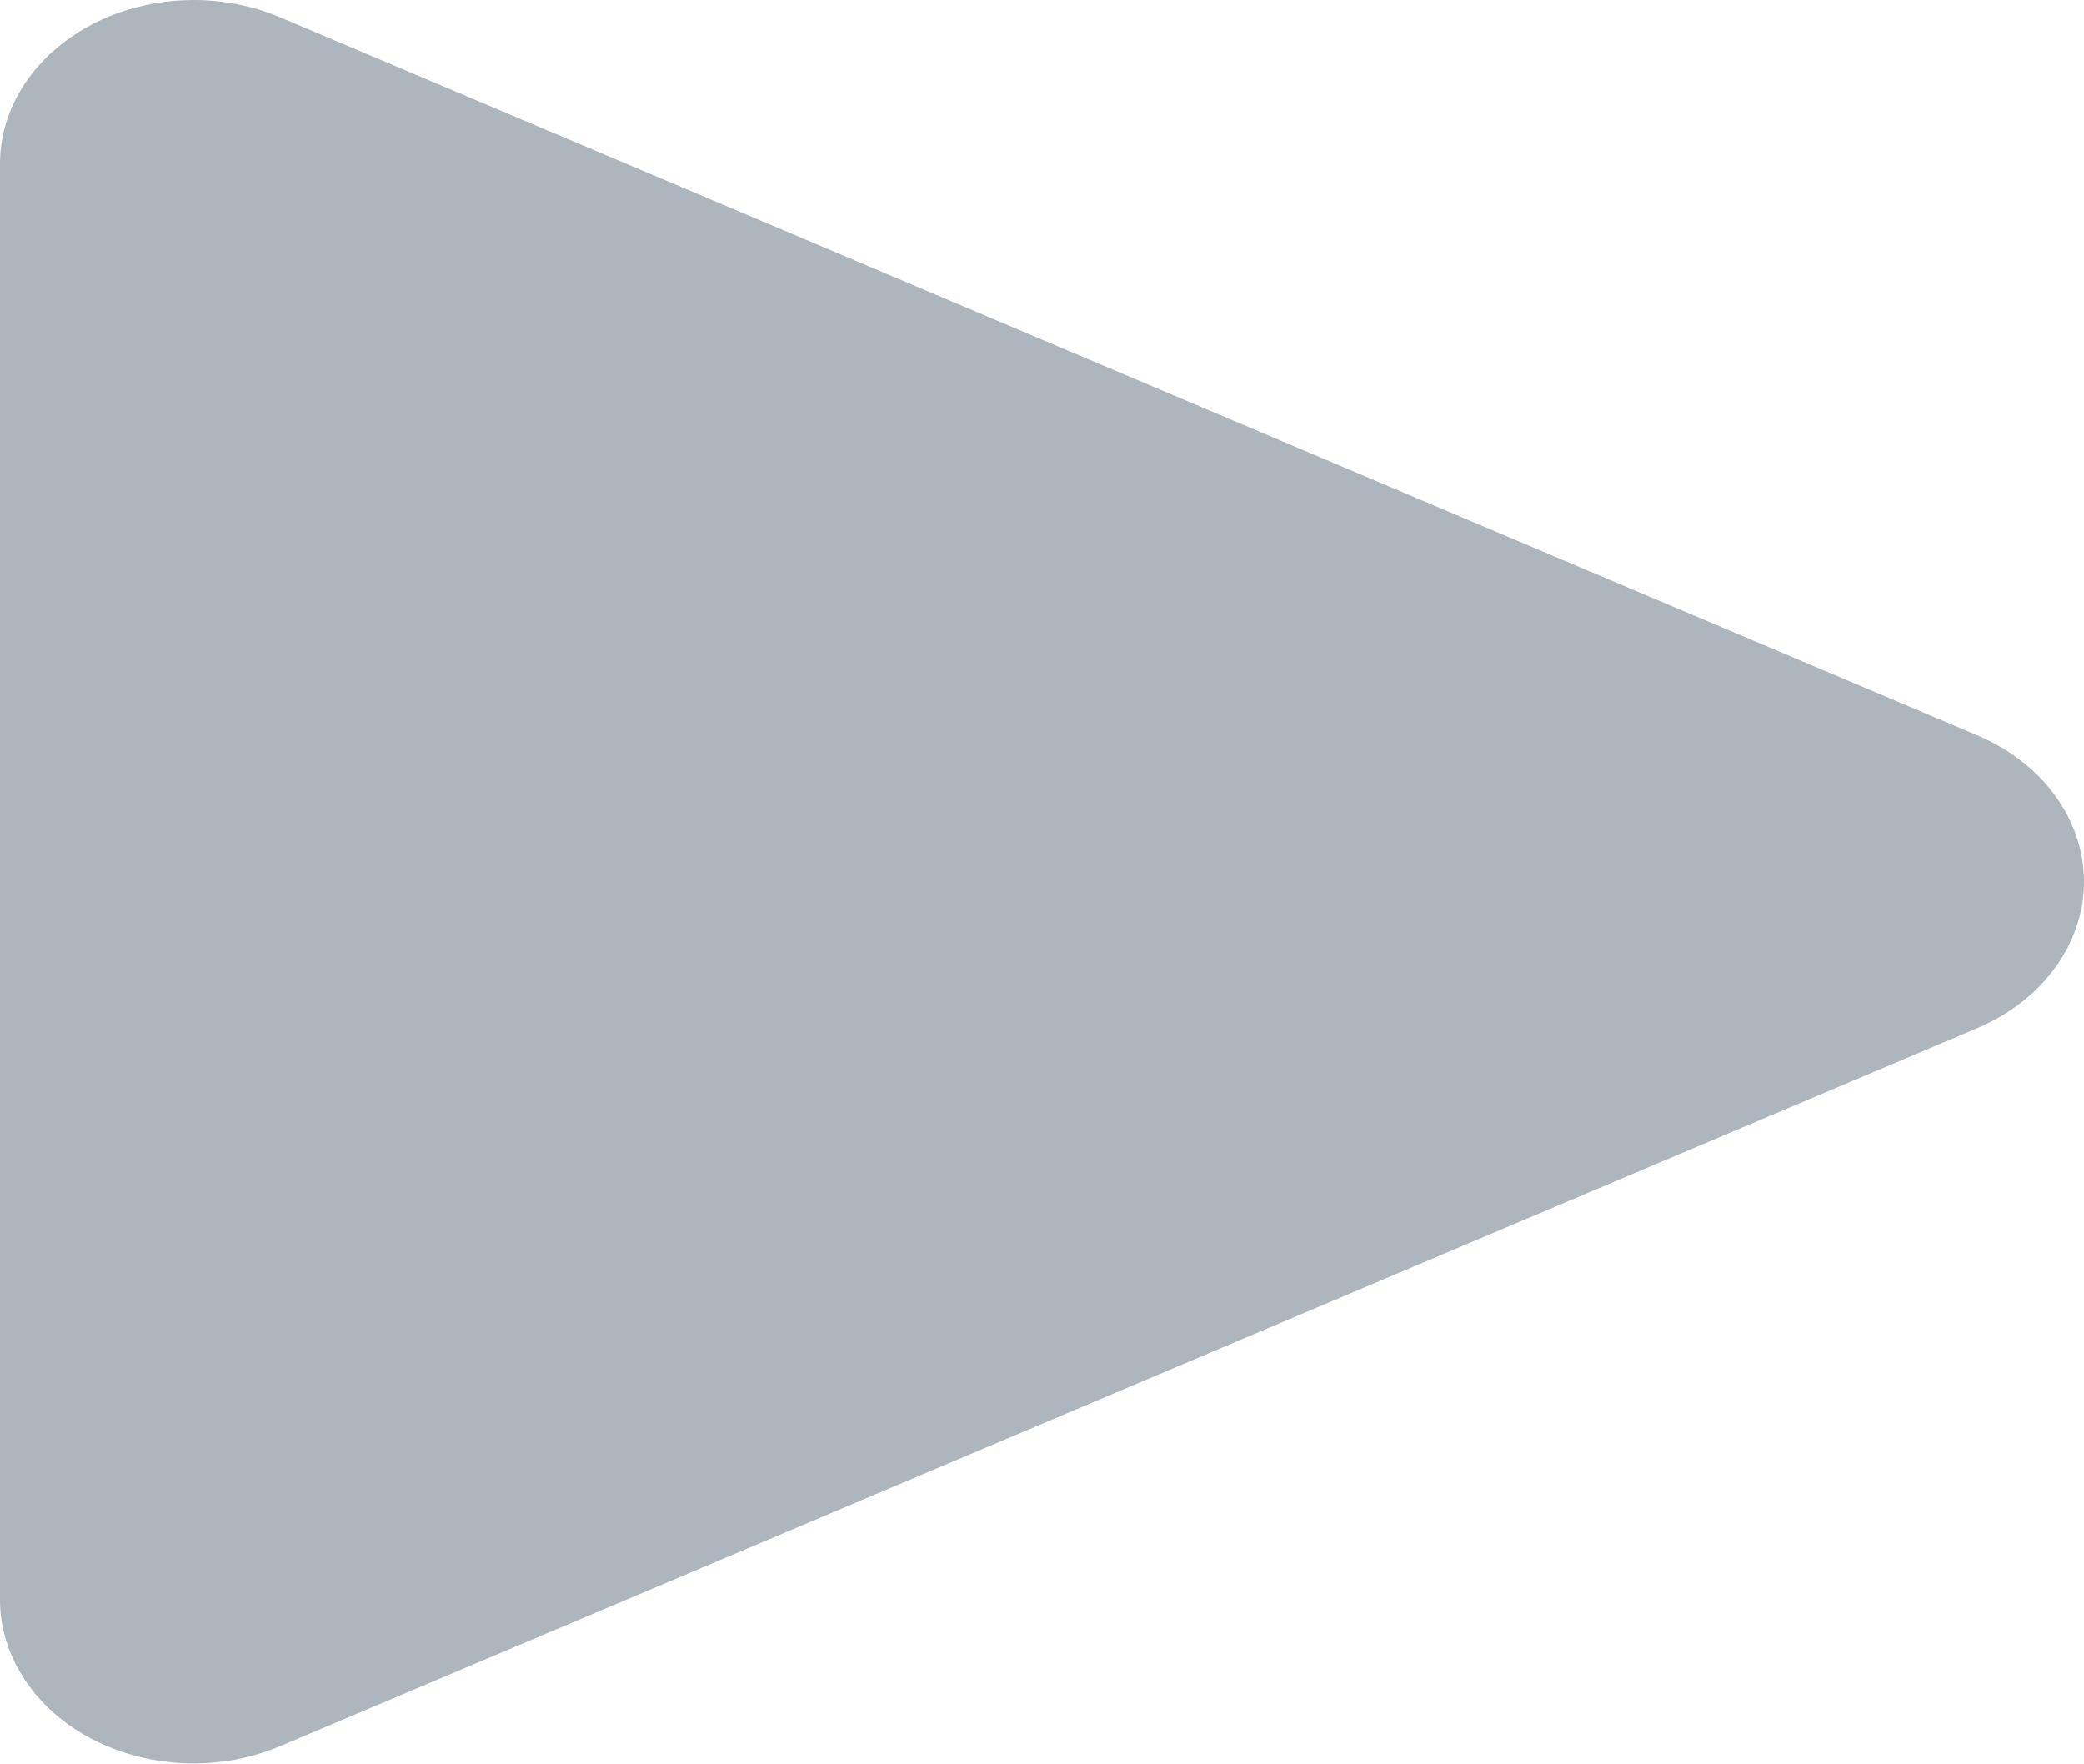
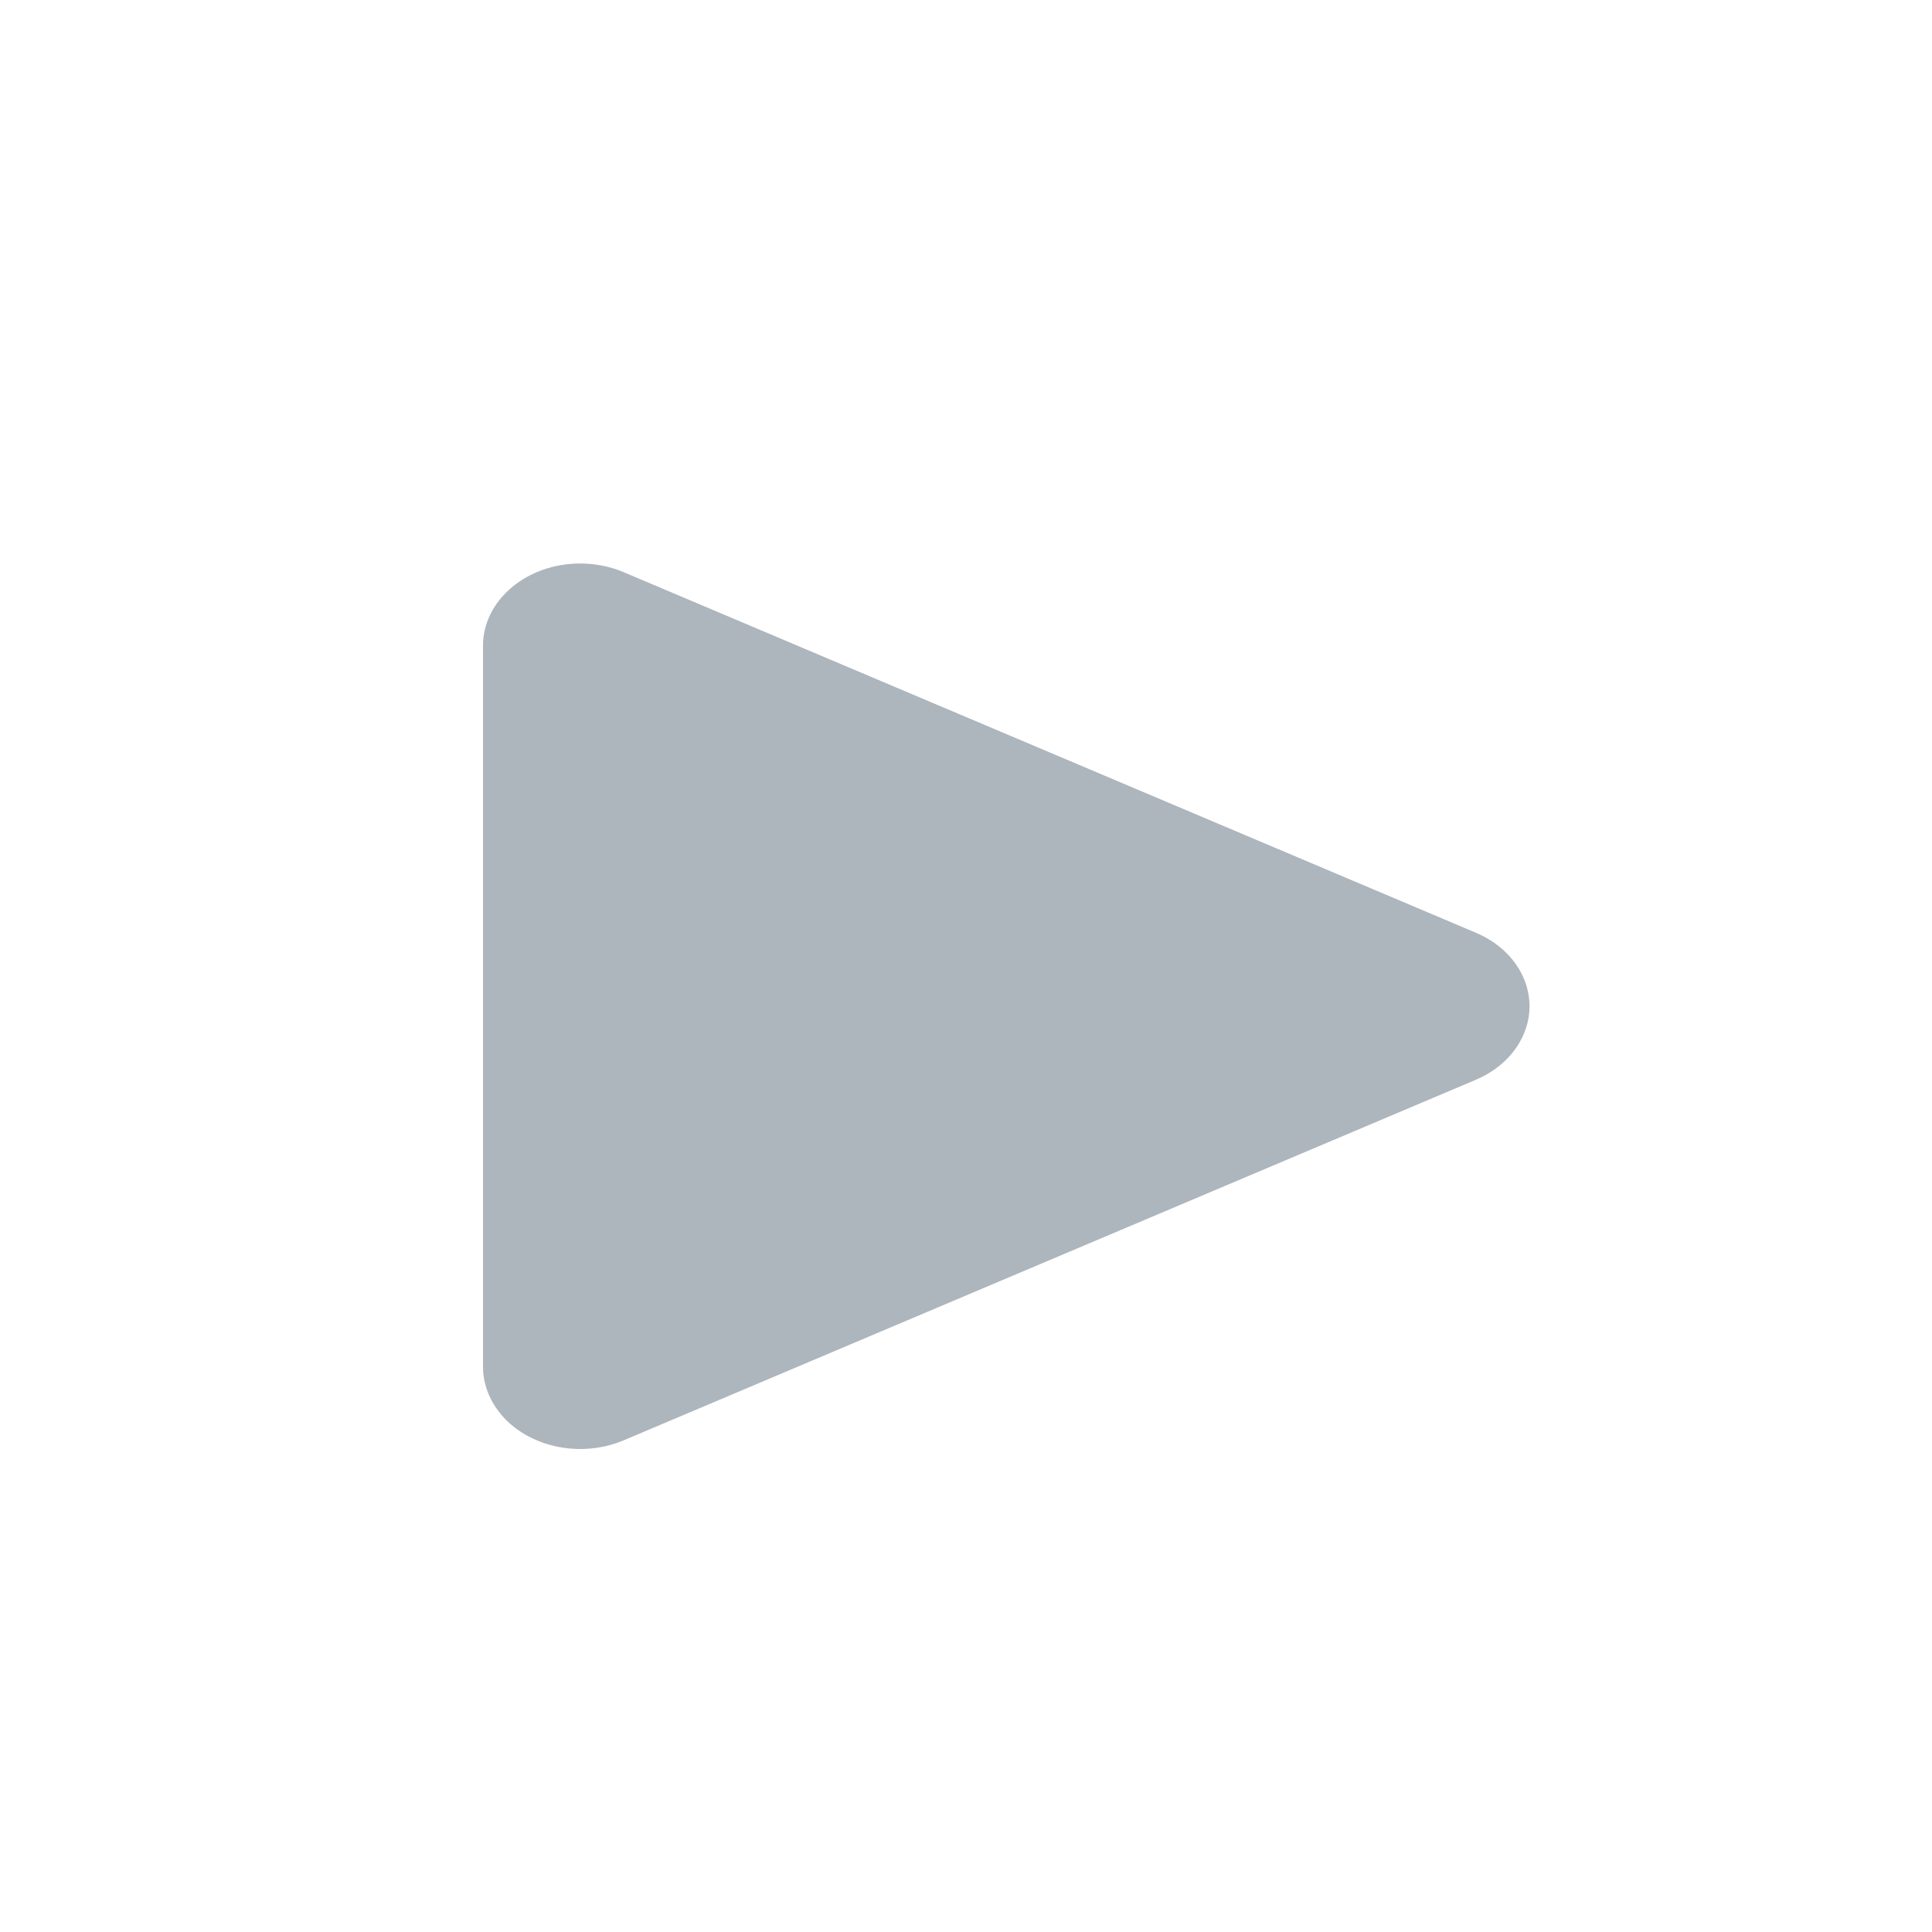
- <svg xmlns="http://www.w3.org/2000/svg" width="13px" height="11px" viewBox="0 0 13 11" version="1.1">
+ <svg xmlns="http://www.w3.org/2000/svg" width="24px" height="24px" viewBox="0 0 24 24" version="1.1">
  <defs />
-   <g id="Components" stroke="none" stroke-width="1" fill="none" fill-rule="evenodd">
-     <g id="Icon-Set" transform="translate(-581, -413)">
-       <g id="play" transform="translate(575, 406)">
-         <rect id="Rectangle" fill-rule="nonzero" x="0" y="0" width="24" height="24" />
-         <path d="M18.332,13.414 L7.748,17.892 C7.151,18.144 6.426,17.94 6.128,17.435 C6.044,17.293 6,17.137 6,16.978 L6,8.022 C6,7.458 6.541,7 7.208,7 C7.395,7 7.58,7.037 7.748,7.108 L18.332,11.586 C18.929,11.838 19.171,12.452 18.872,12.957 C18.755,13.155 18.566,13.315 18.332,13.414 Z" id="shape" fill="#ADB5BD" />
-       </g>
-     </g>
+   <g id="play" stroke="none" stroke-width="1" fill="none" fill-rule="evenodd">
+     <path d="M18.332,13.414 L7.748,17.892 C7.151,18.144 6.426,17.94 6.128,17.435 C6.044,17.293 6,17.137 6,16.978 L6,8.022 C6,7.458 6.541,7 7.208,7 C7.395,7 7.58,7.037 7.748,7.108 L18.332,11.586 C18.929,11.838 19.171,12.452 18.872,12.957 C18.755,13.155 18.566,13.315 18.332,13.414 Z" id="shape" fill="#ADB5BD" />
  </g>
</svg>
